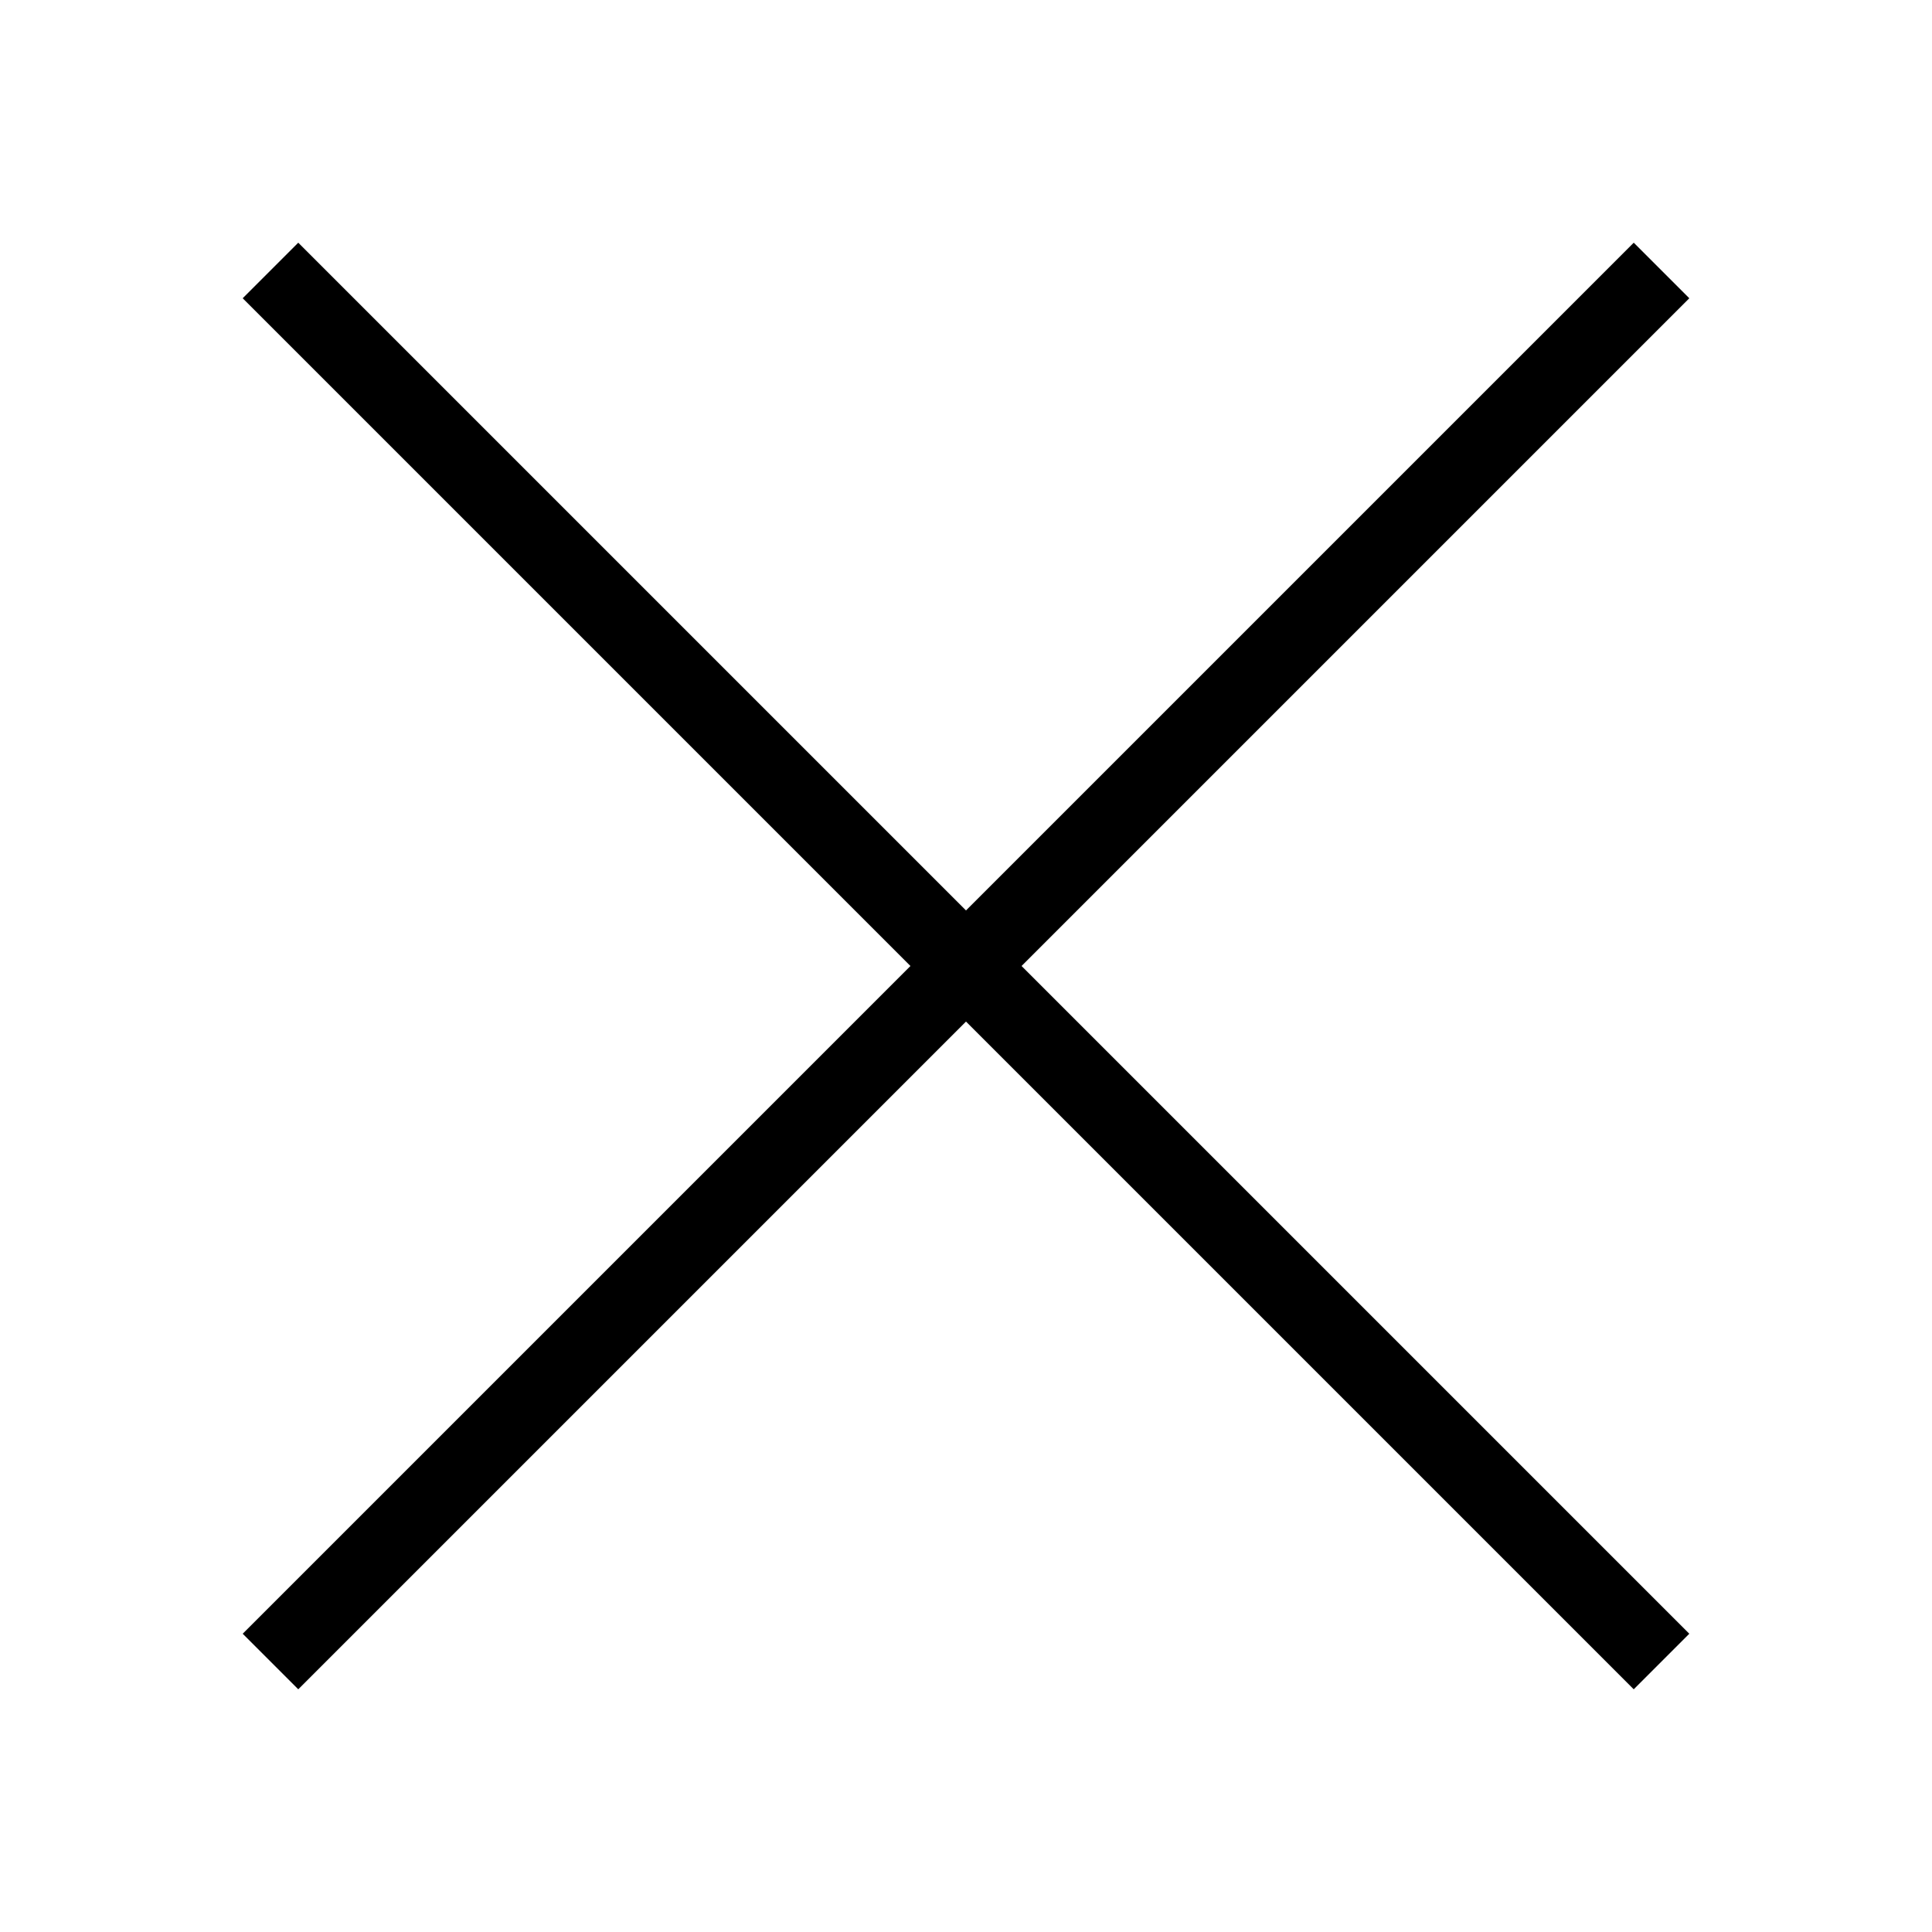
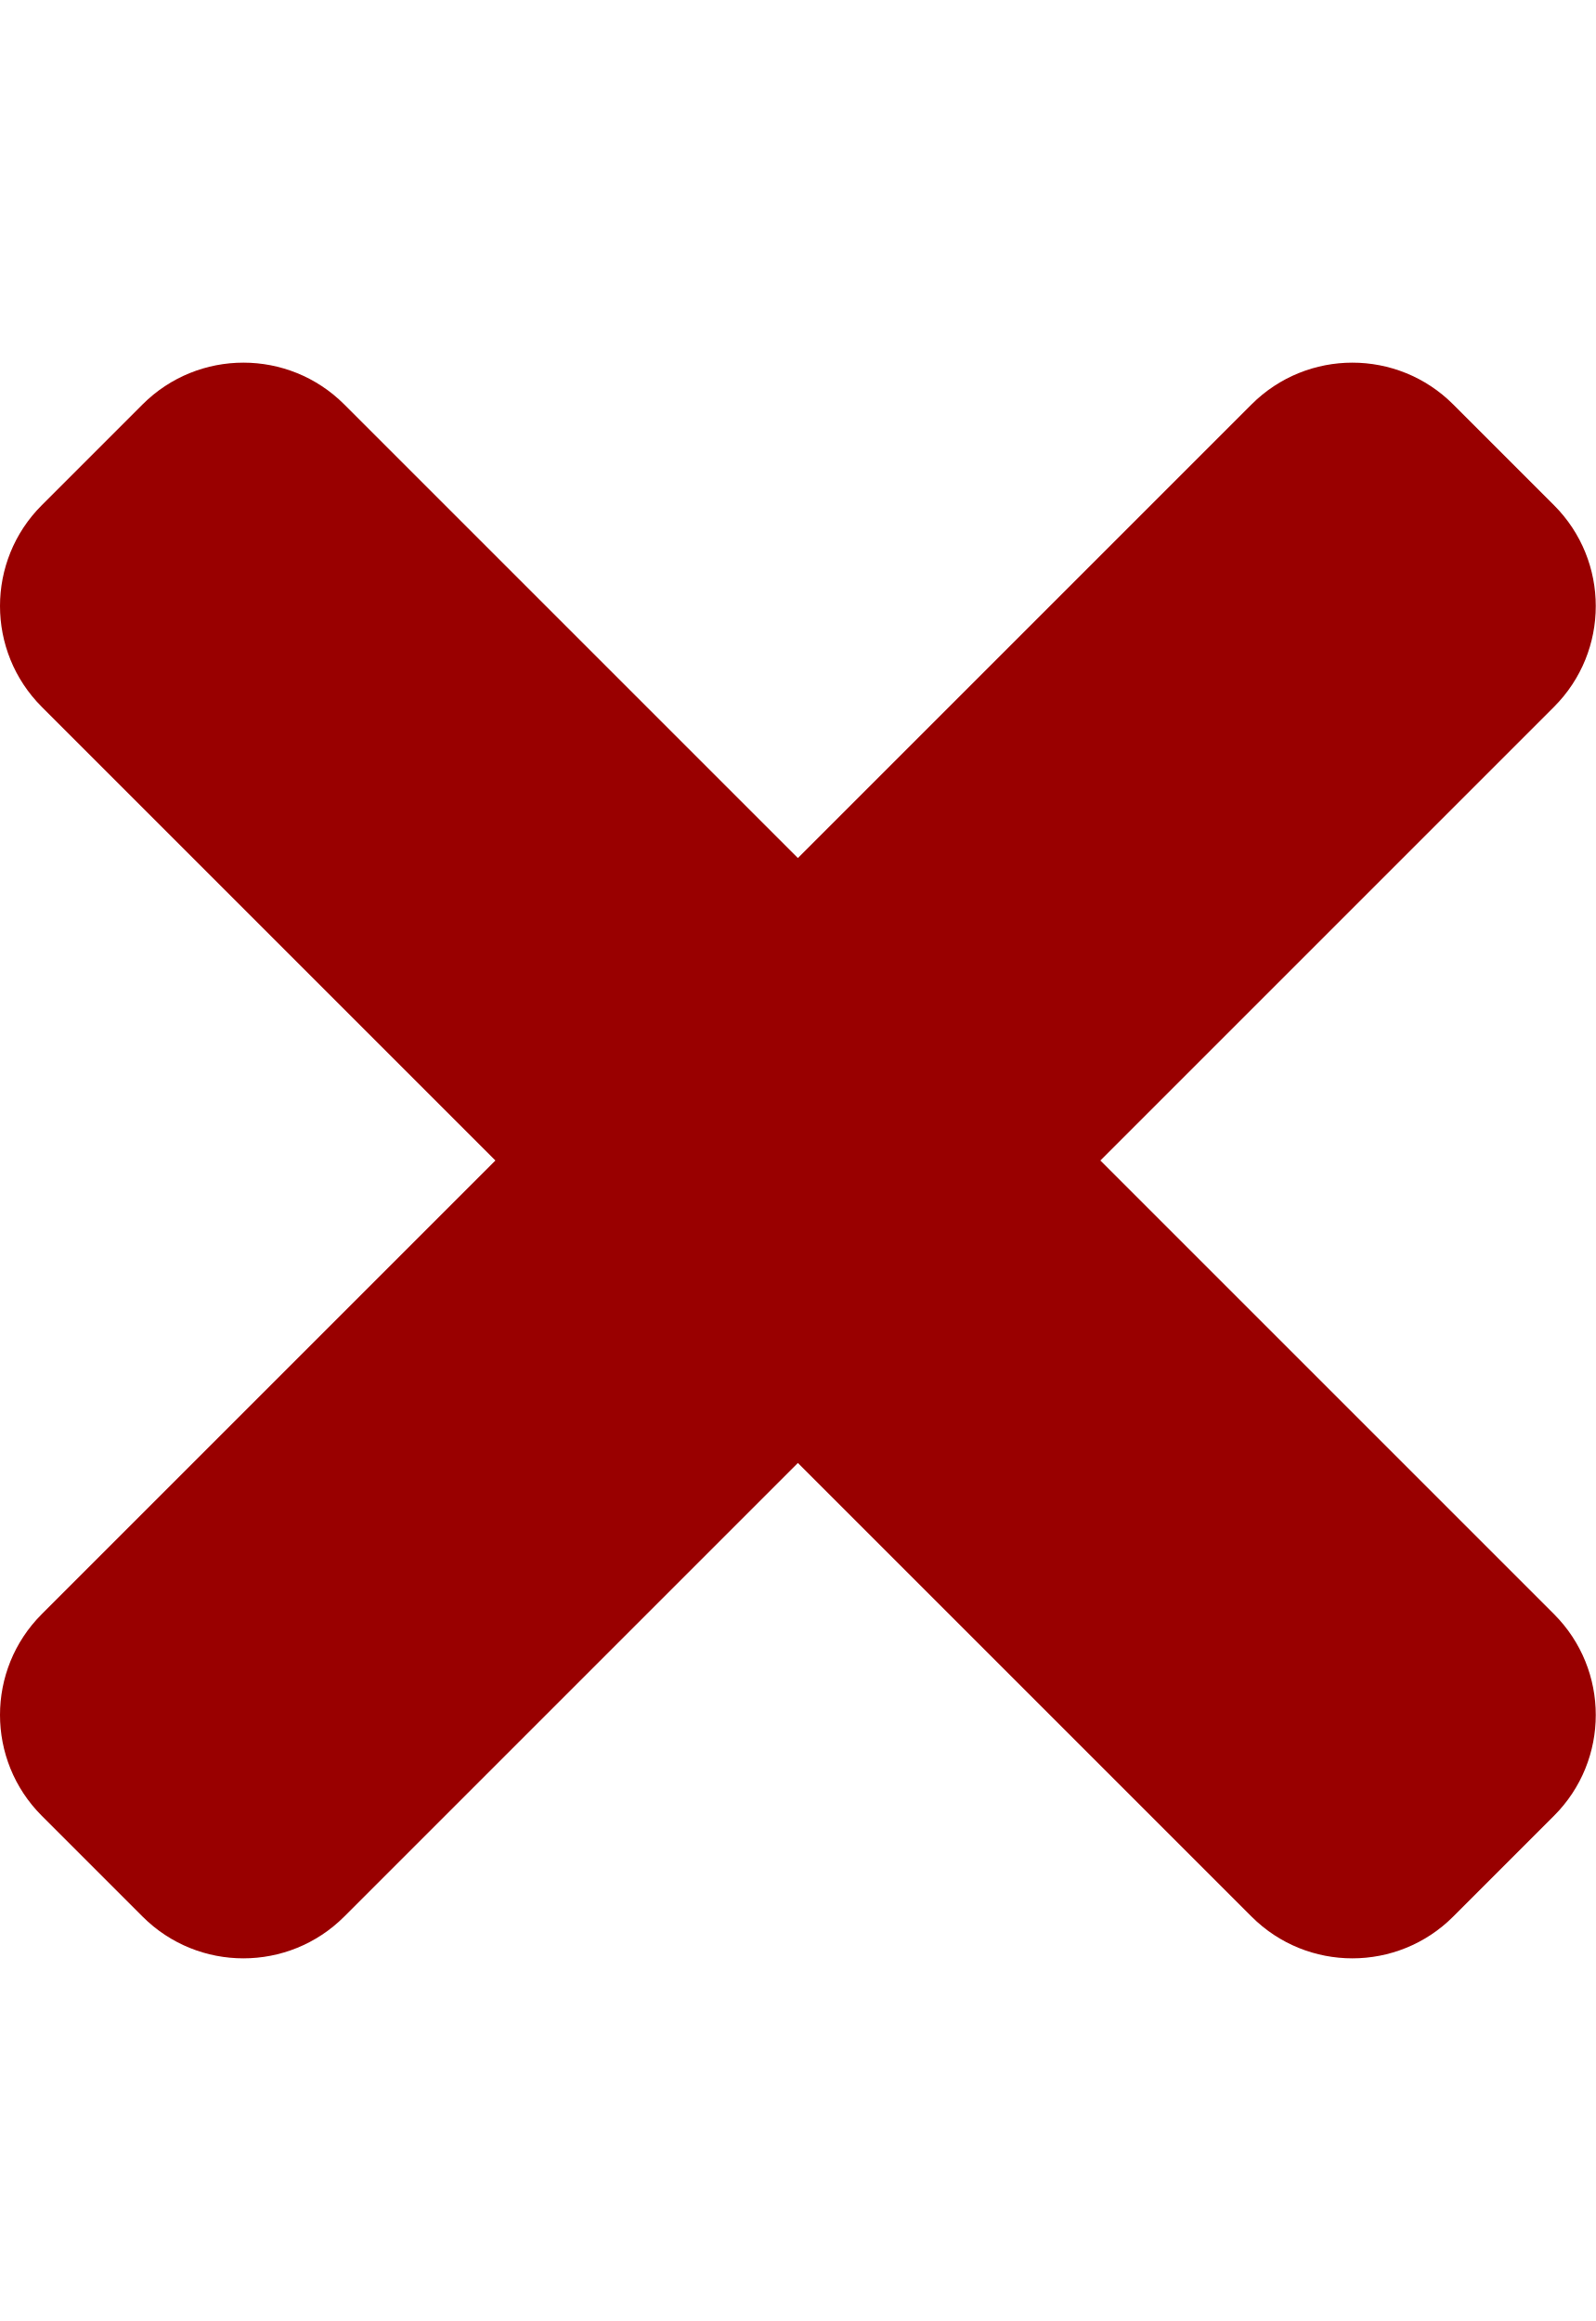
- <svg xmlns="http://www.w3.org/2000/svg" fill="#000000" viewBox="0 0 50 50" width="50px" height="50px">
-   <path d="M 7.719 6.281 L 6.281 7.719 L 23.562 25 L 6.281 42.281 L 7.719 43.719 L 25 26.438 L 42.281 43.719 L 43.719 42.281 L 26.438 25 L 43.719 7.719 L 42.281 6.281 L 25 23.562 Z" />
+ <svg xmlns="http://www.w3.org/2000/svg" aria-hidden="true" focusable="false" data-prefix="fas" data-icon="times" class="svg-inline--fa fa-times fa-w-11" role="img" viewBox="0 0 352 512">
+   <path fill="#990000" d="M242.72 256l100.07-100.07c12.28-12.28 12.28-32.19 0-44.48l-22.24-22.24c-12.28-12.28-32.19-12.28-44.48 0L176 189.28 75.93 89.21c-12.28-12.28-32.19-12.28-44.48 0L9.21 111.45c-12.28 12.28-12.28 32.19 0 44.48L109.28 256 9.21 356.07c-12.28 12.28-12.28 32.19 0 44.48l22.24 22.24c12.28 12.28 32.2 12.28 44.48 0L176 322.72l100.07 100.07c12.28 12.28 32.2 12.28 44.48 0l22.24-22.24c12.28-12.28 12.28-32.19 0-44.48L242.72 256z" />
</svg>
